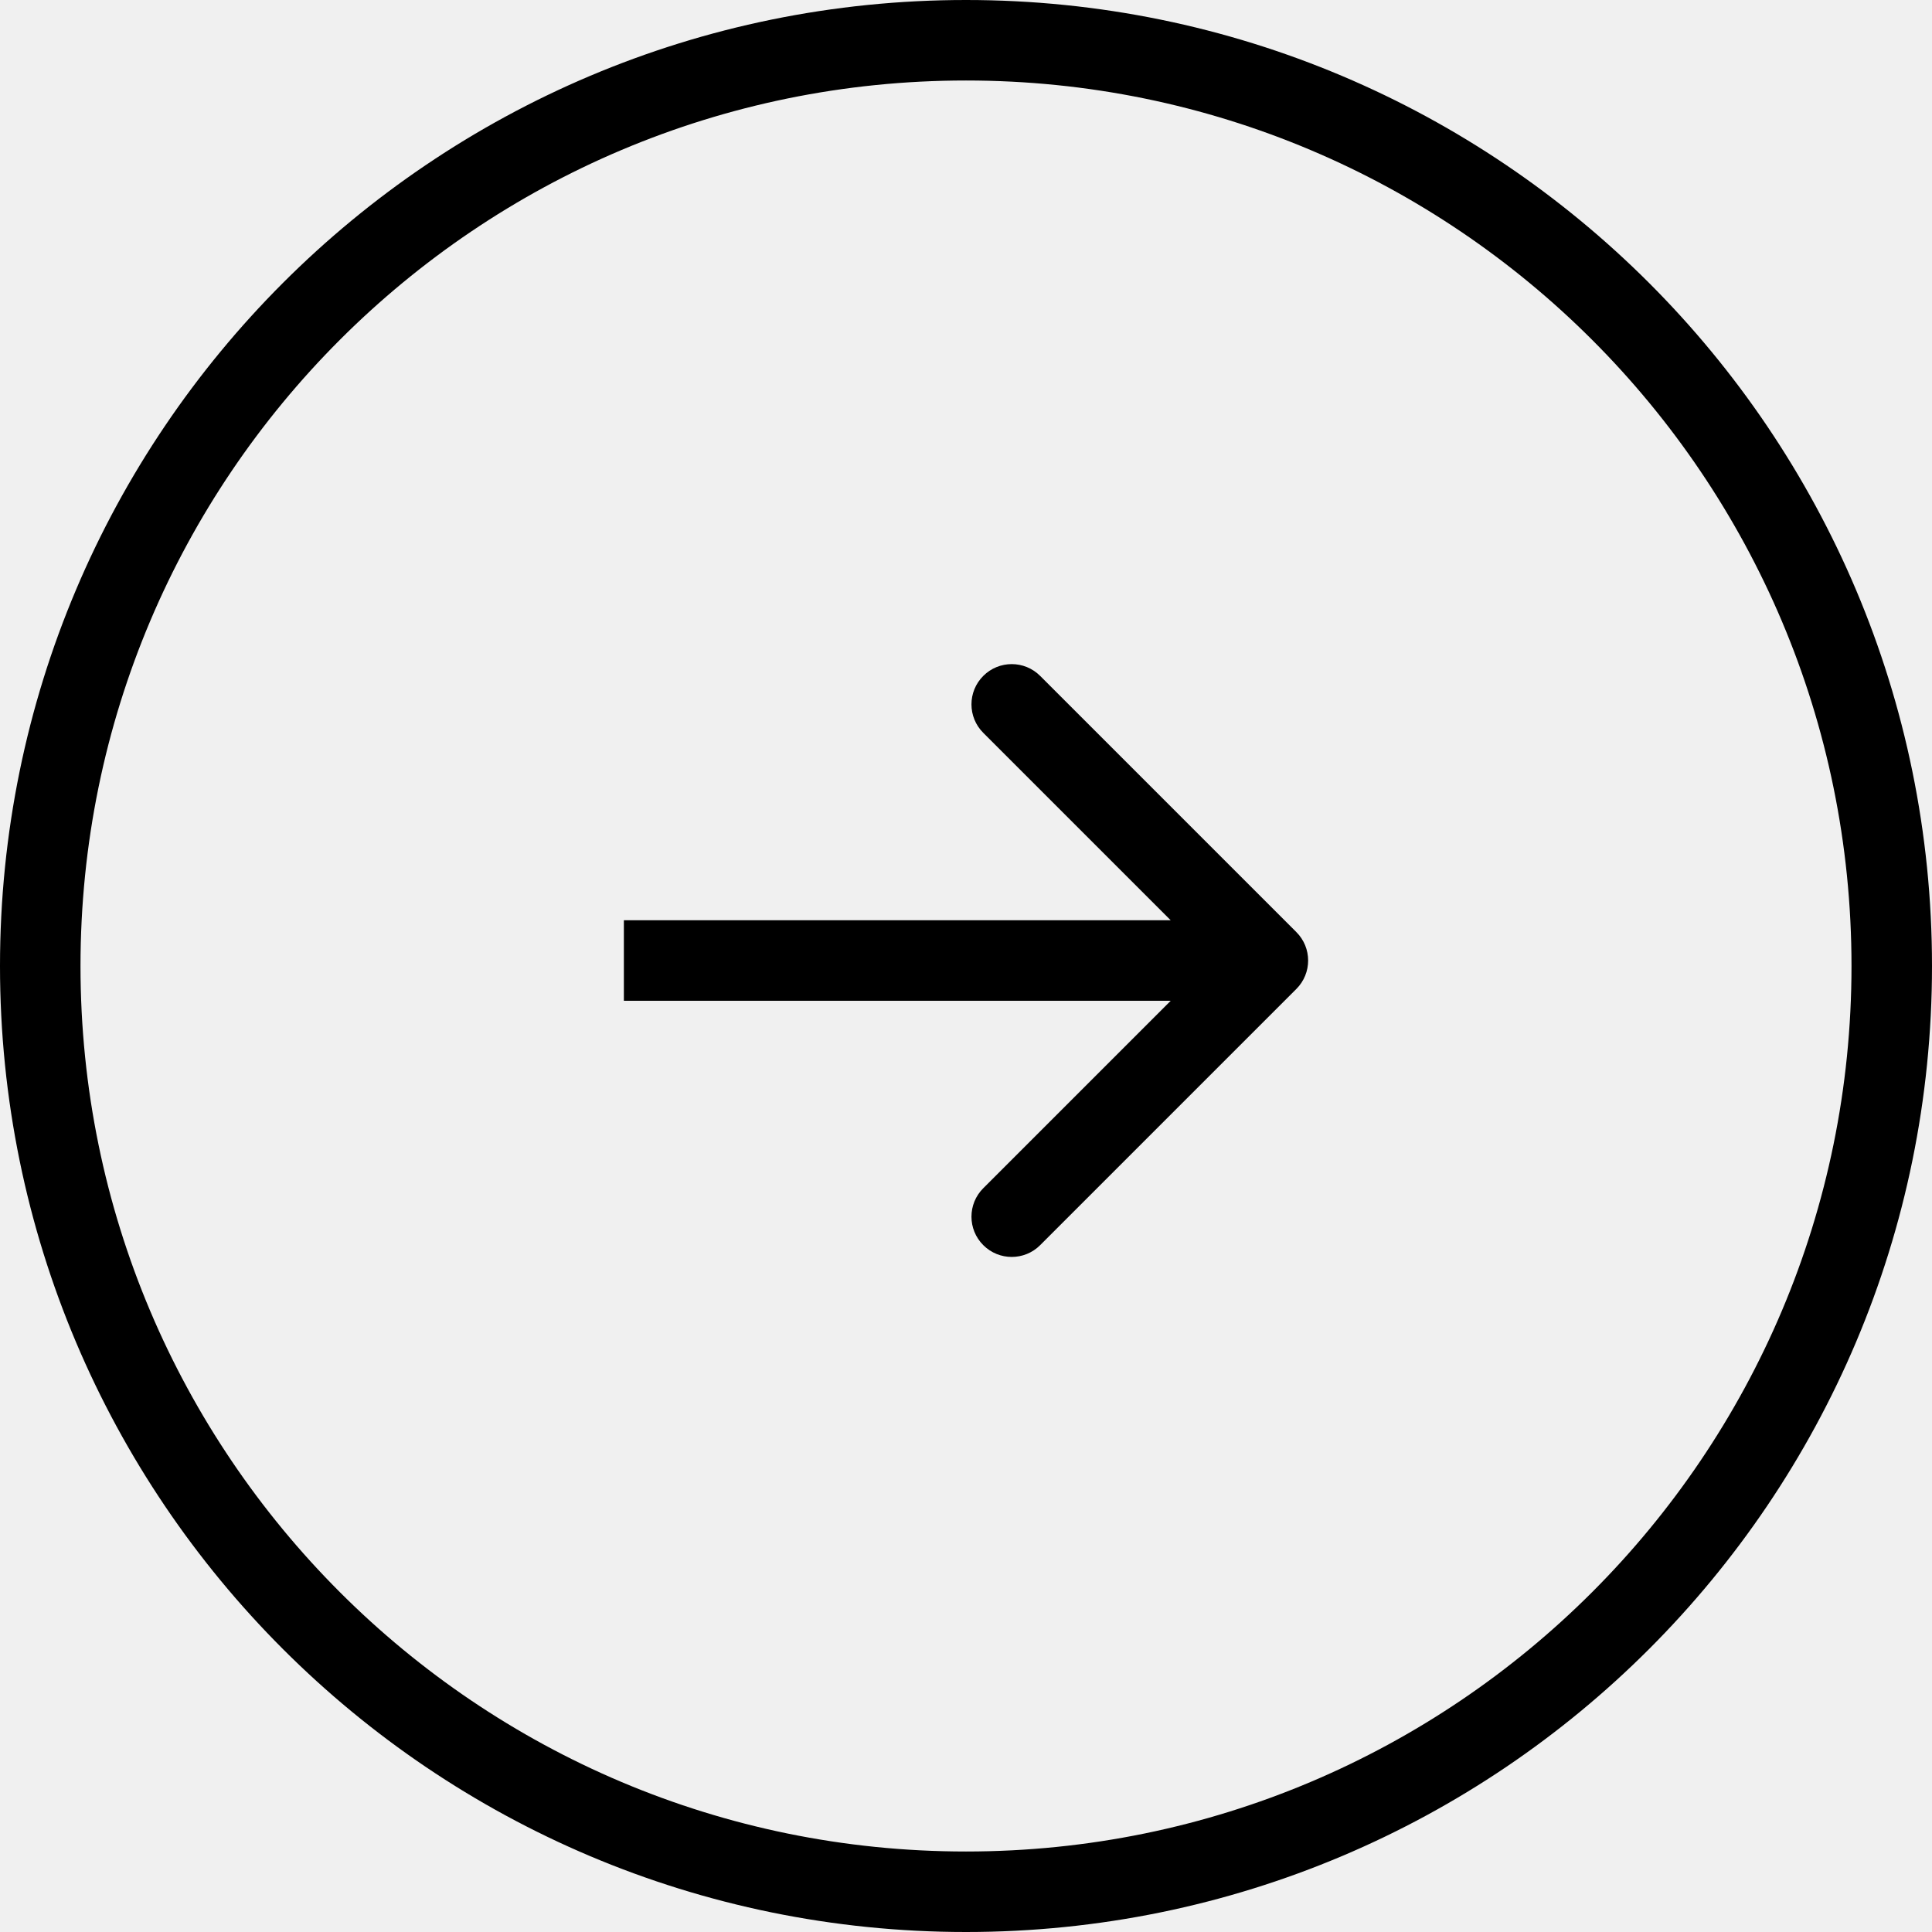
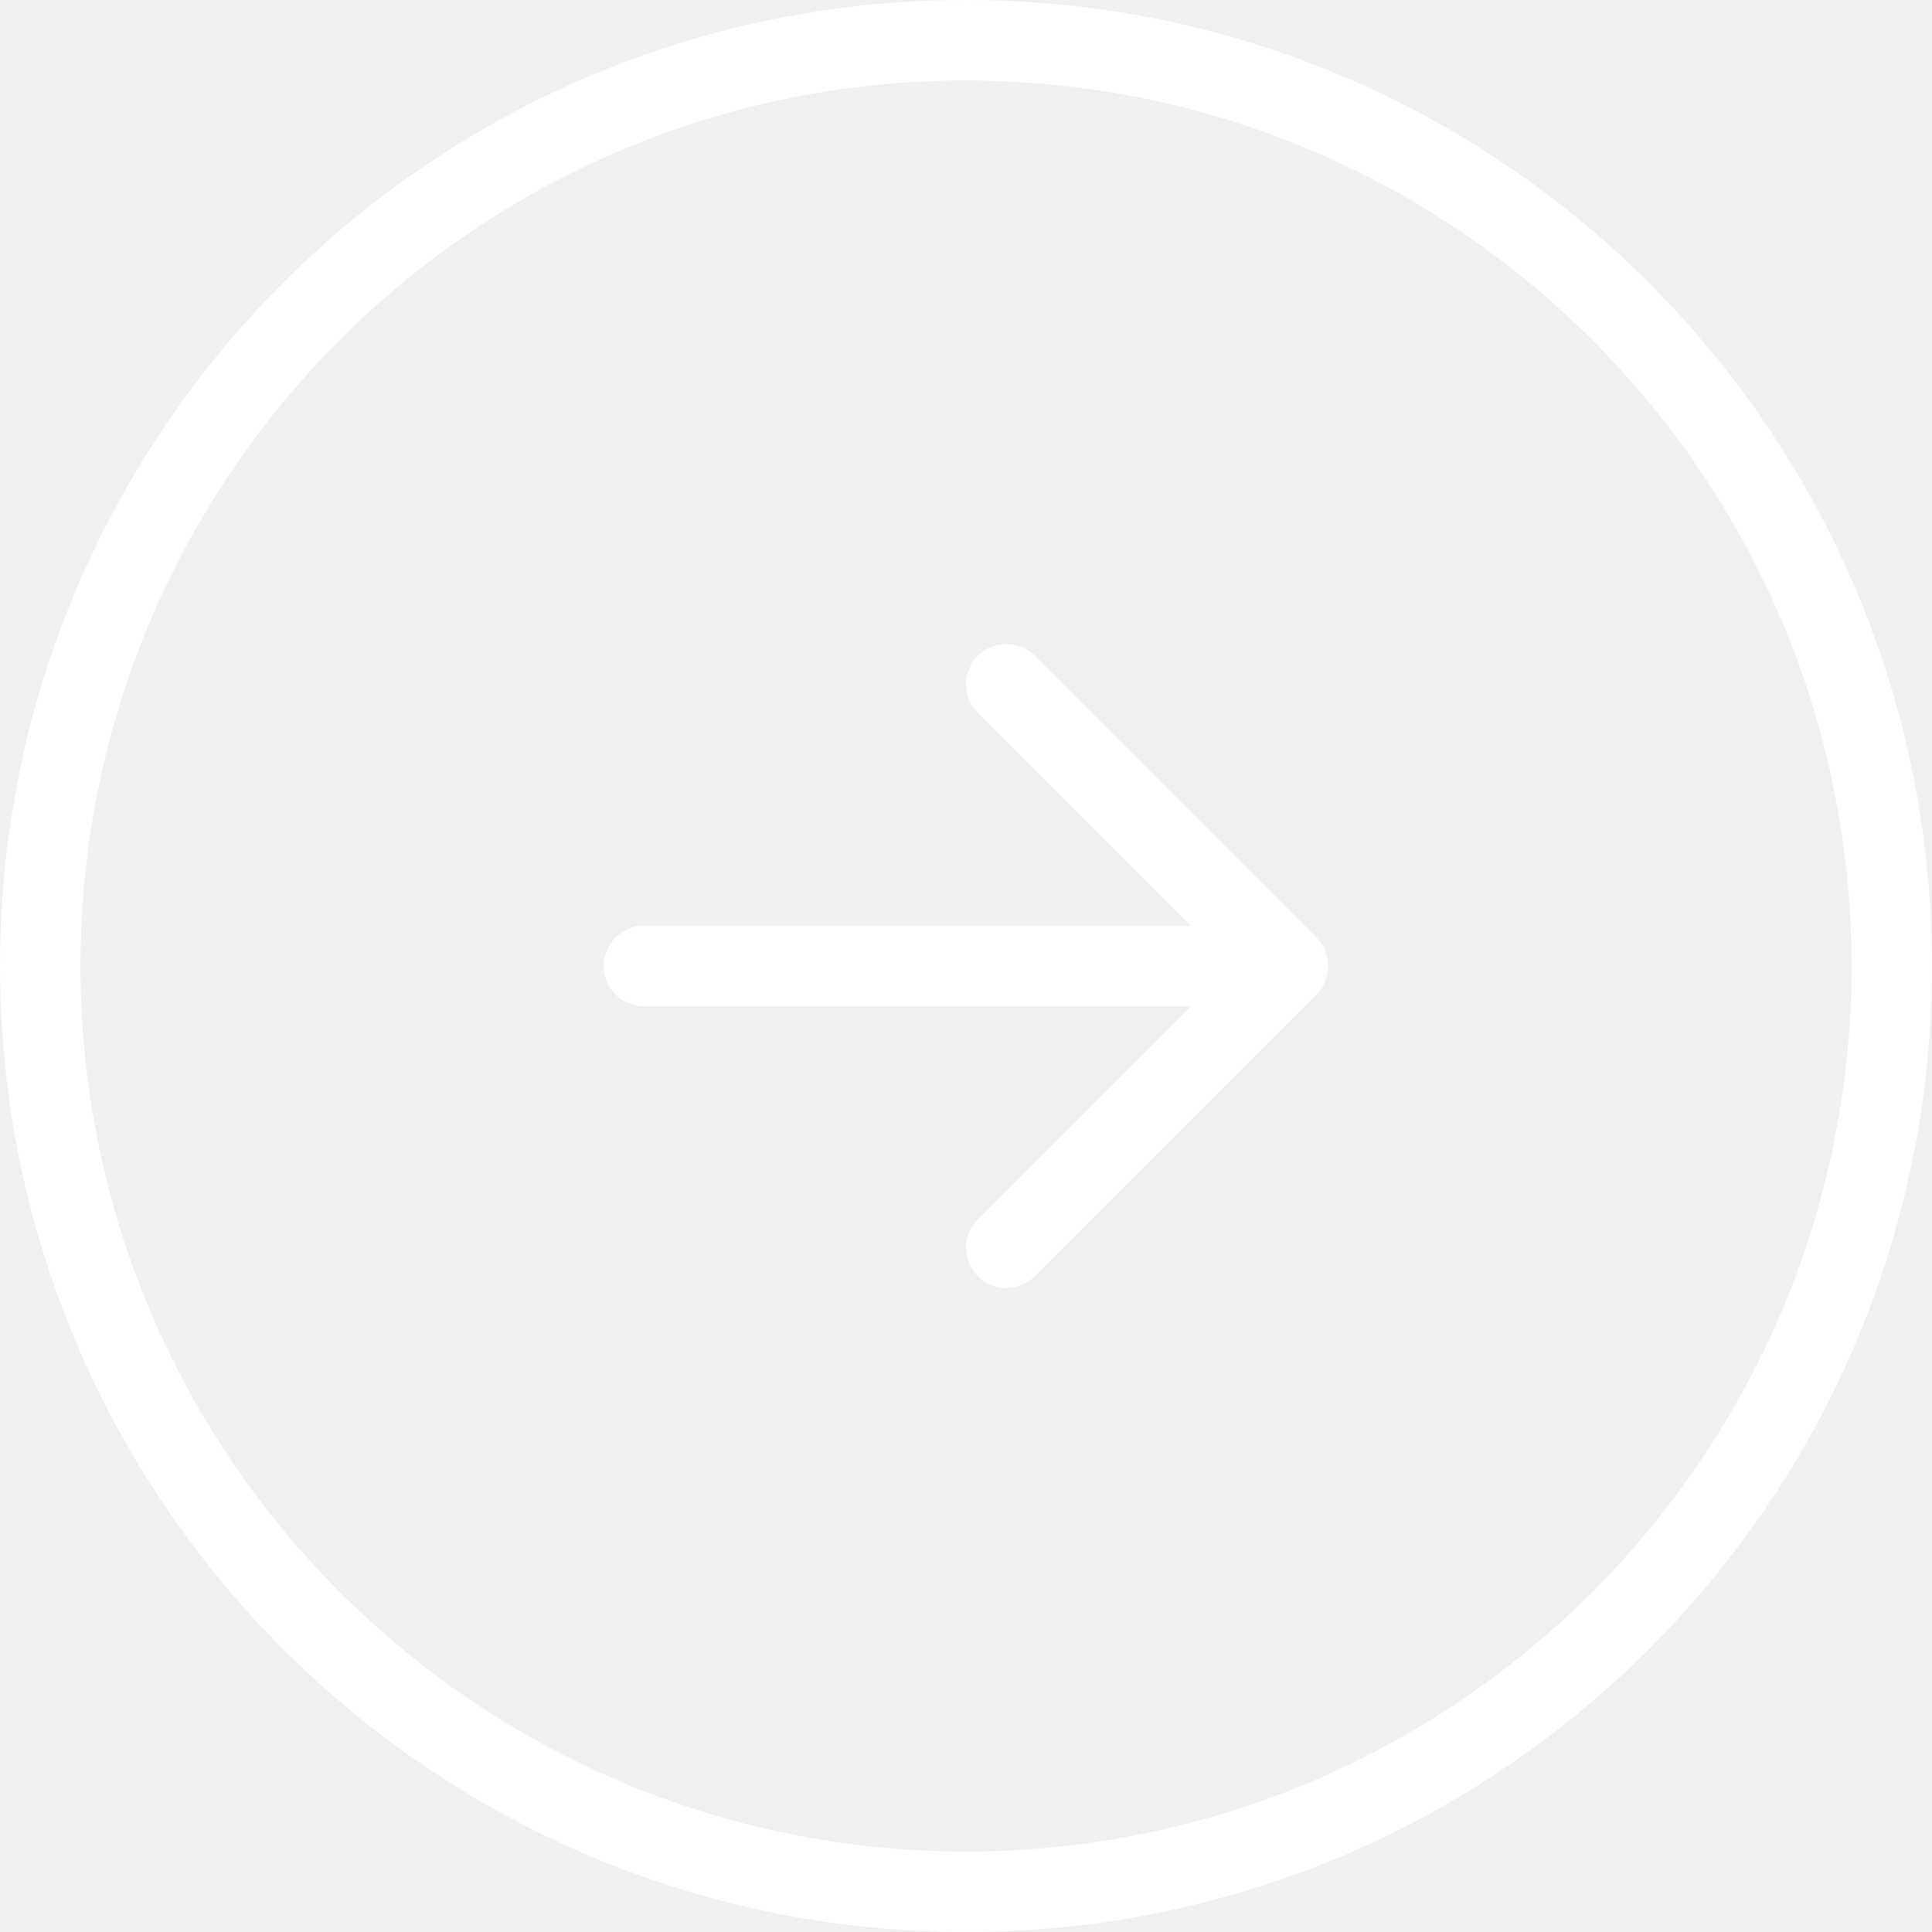
<svg xmlns="http://www.w3.org/2000/svg" aria-hidden="true" focusable="false" width="48" height="48" viewBox="0 0 48 48" fill="none">
-   <circle cx="24" cy="24" r="23" stroke="currentColor" stroke-width="2" />
-   <g transform="translate(15.5, 16.5)">
-     <path d="M16.707 8.071C17.098 7.681 17.098 7.047 16.707 6.657L10.343 0.293C9.953 -0.098 9.319 -0.098 8.929 0.293C8.538 0.683 8.538 1.317 8.929 1.707L14.586 7.364L8.929 13.021C8.538 13.411 8.538 14.045 8.929 14.435C9.319 14.826 9.953 14.826 10.343 14.435L16.707 8.071ZM0 8.364H16V6.364H0V8.364Z" fill="currentColor" />
-   </g>
+   <circle cx="24" cy="24" r="23" stroke="white" stroke-width="2" fill="transparent" />
+   <path d="M16 24H32M32 24L25 17M32 24L25 31" stroke="white" stroke-width="2" stroke-linecap="round" stroke-linejoin="round" />
</svg>
